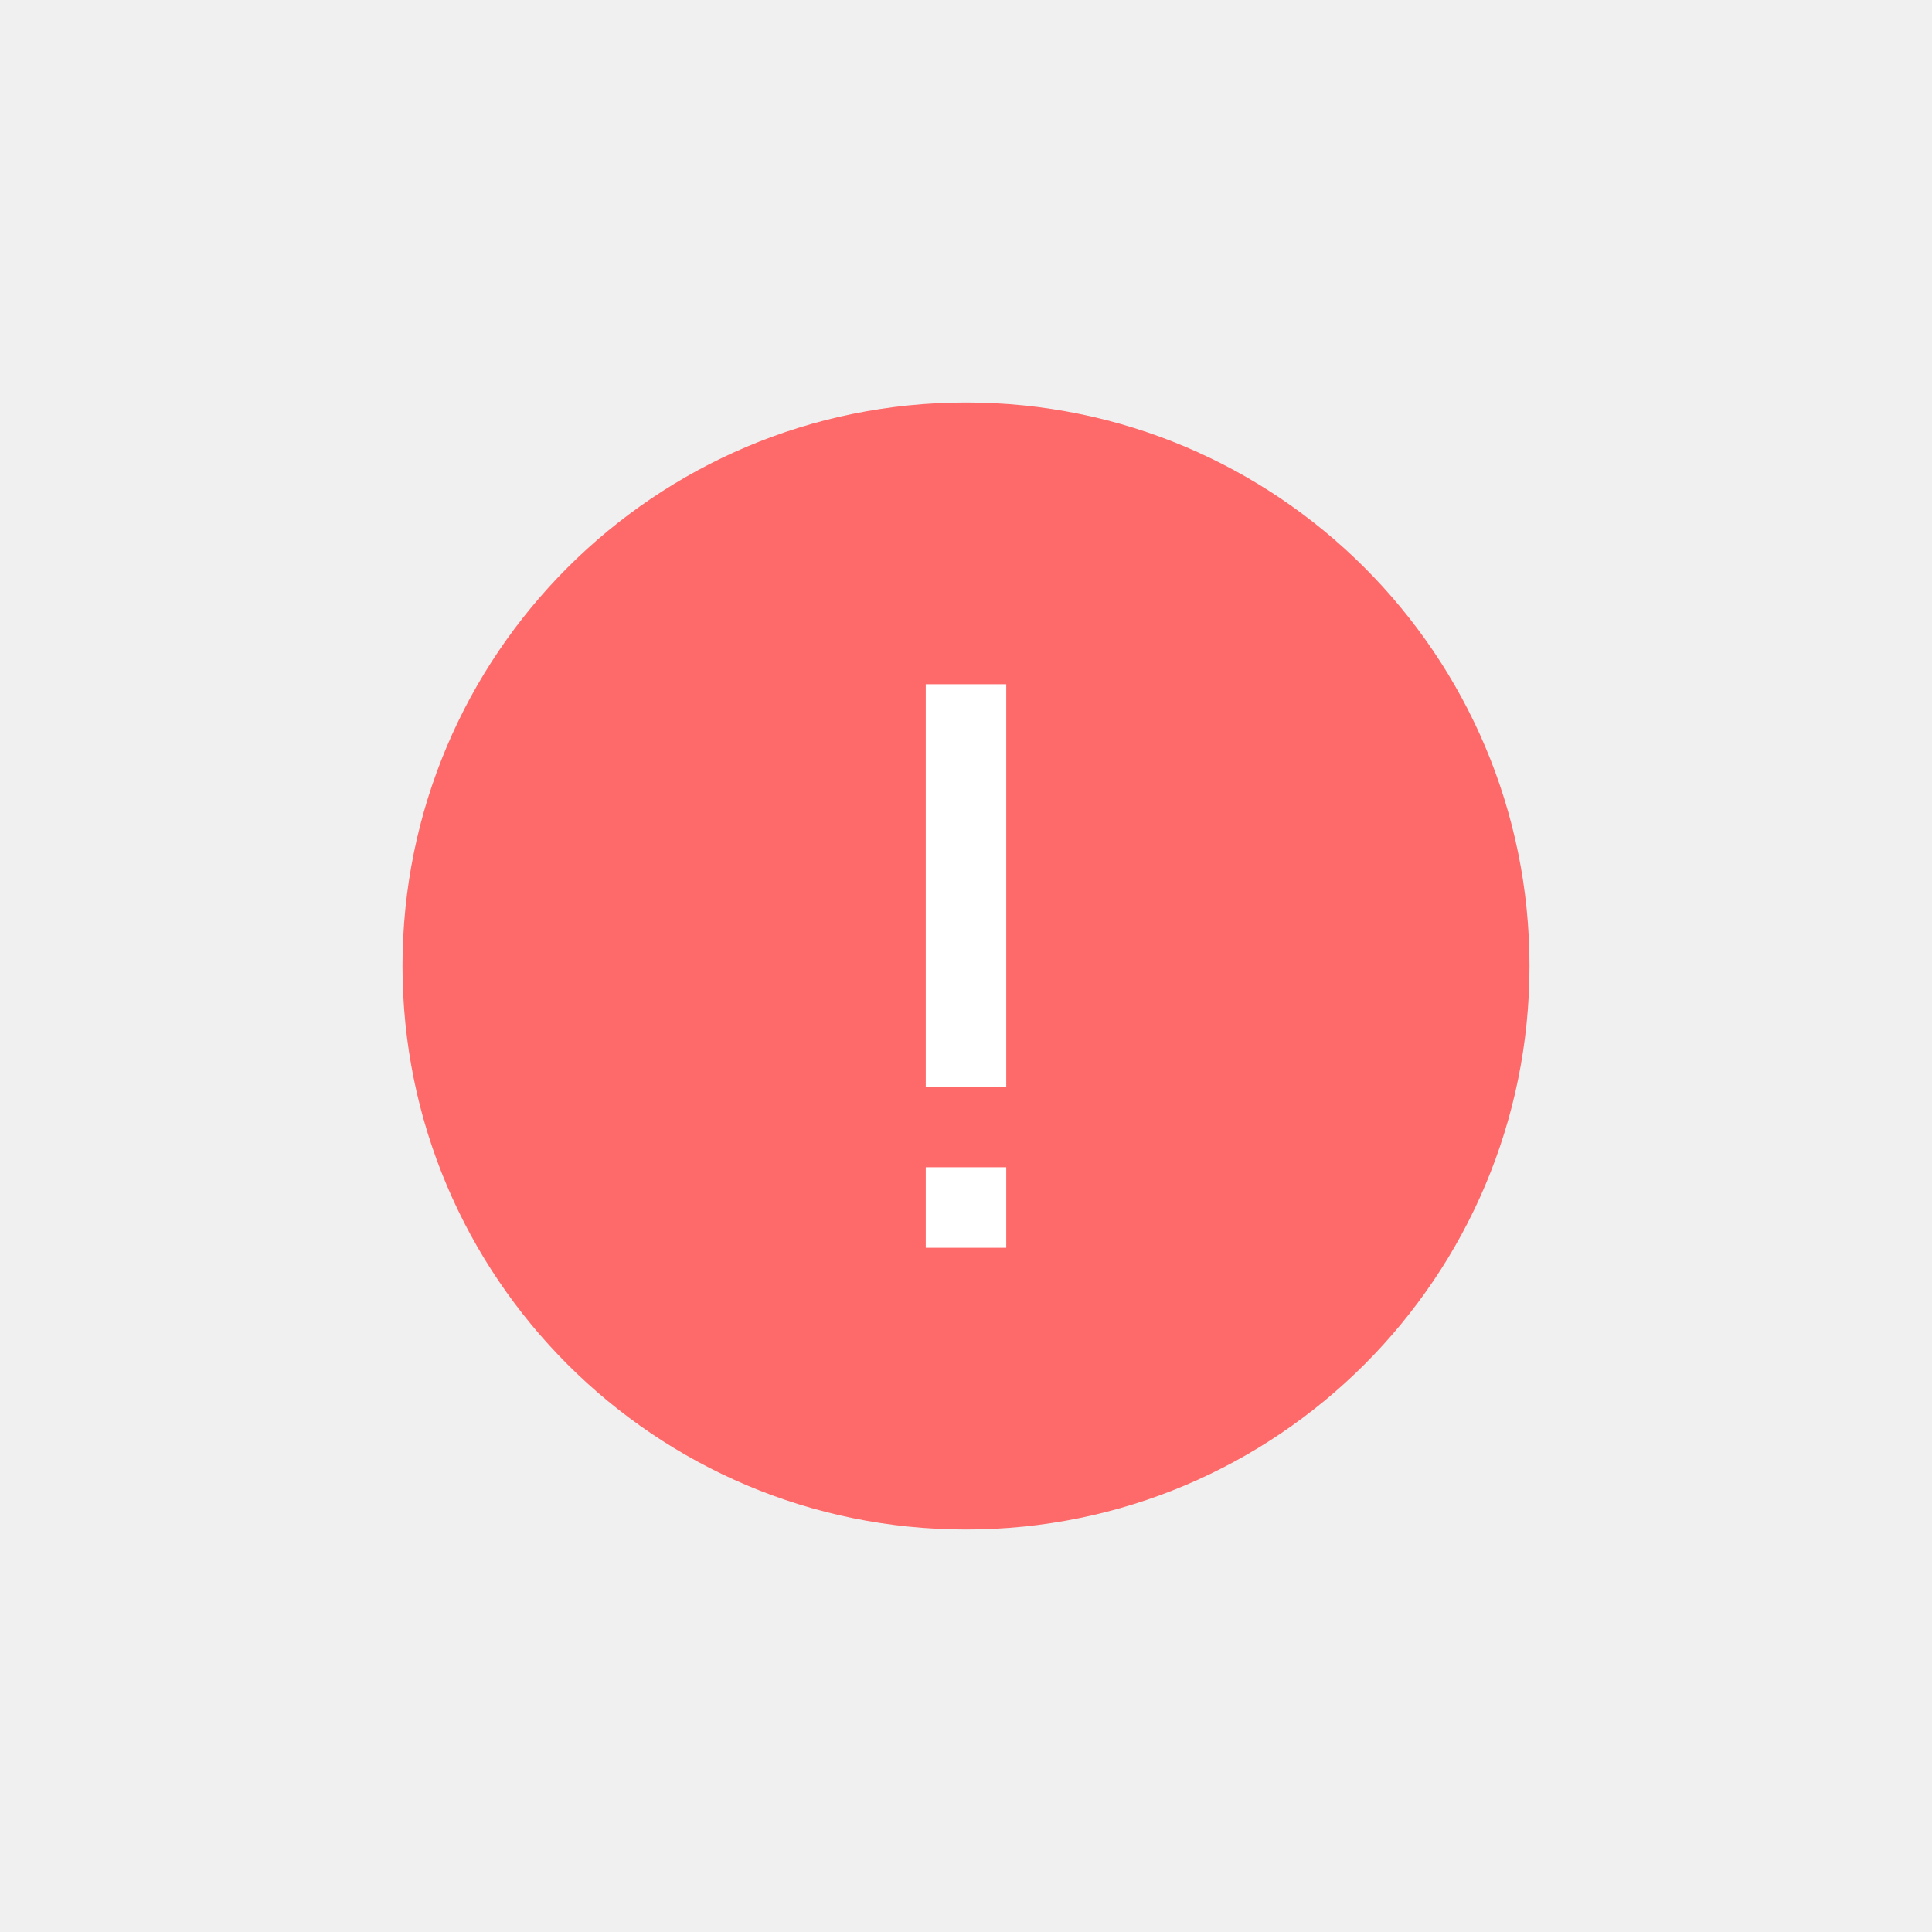
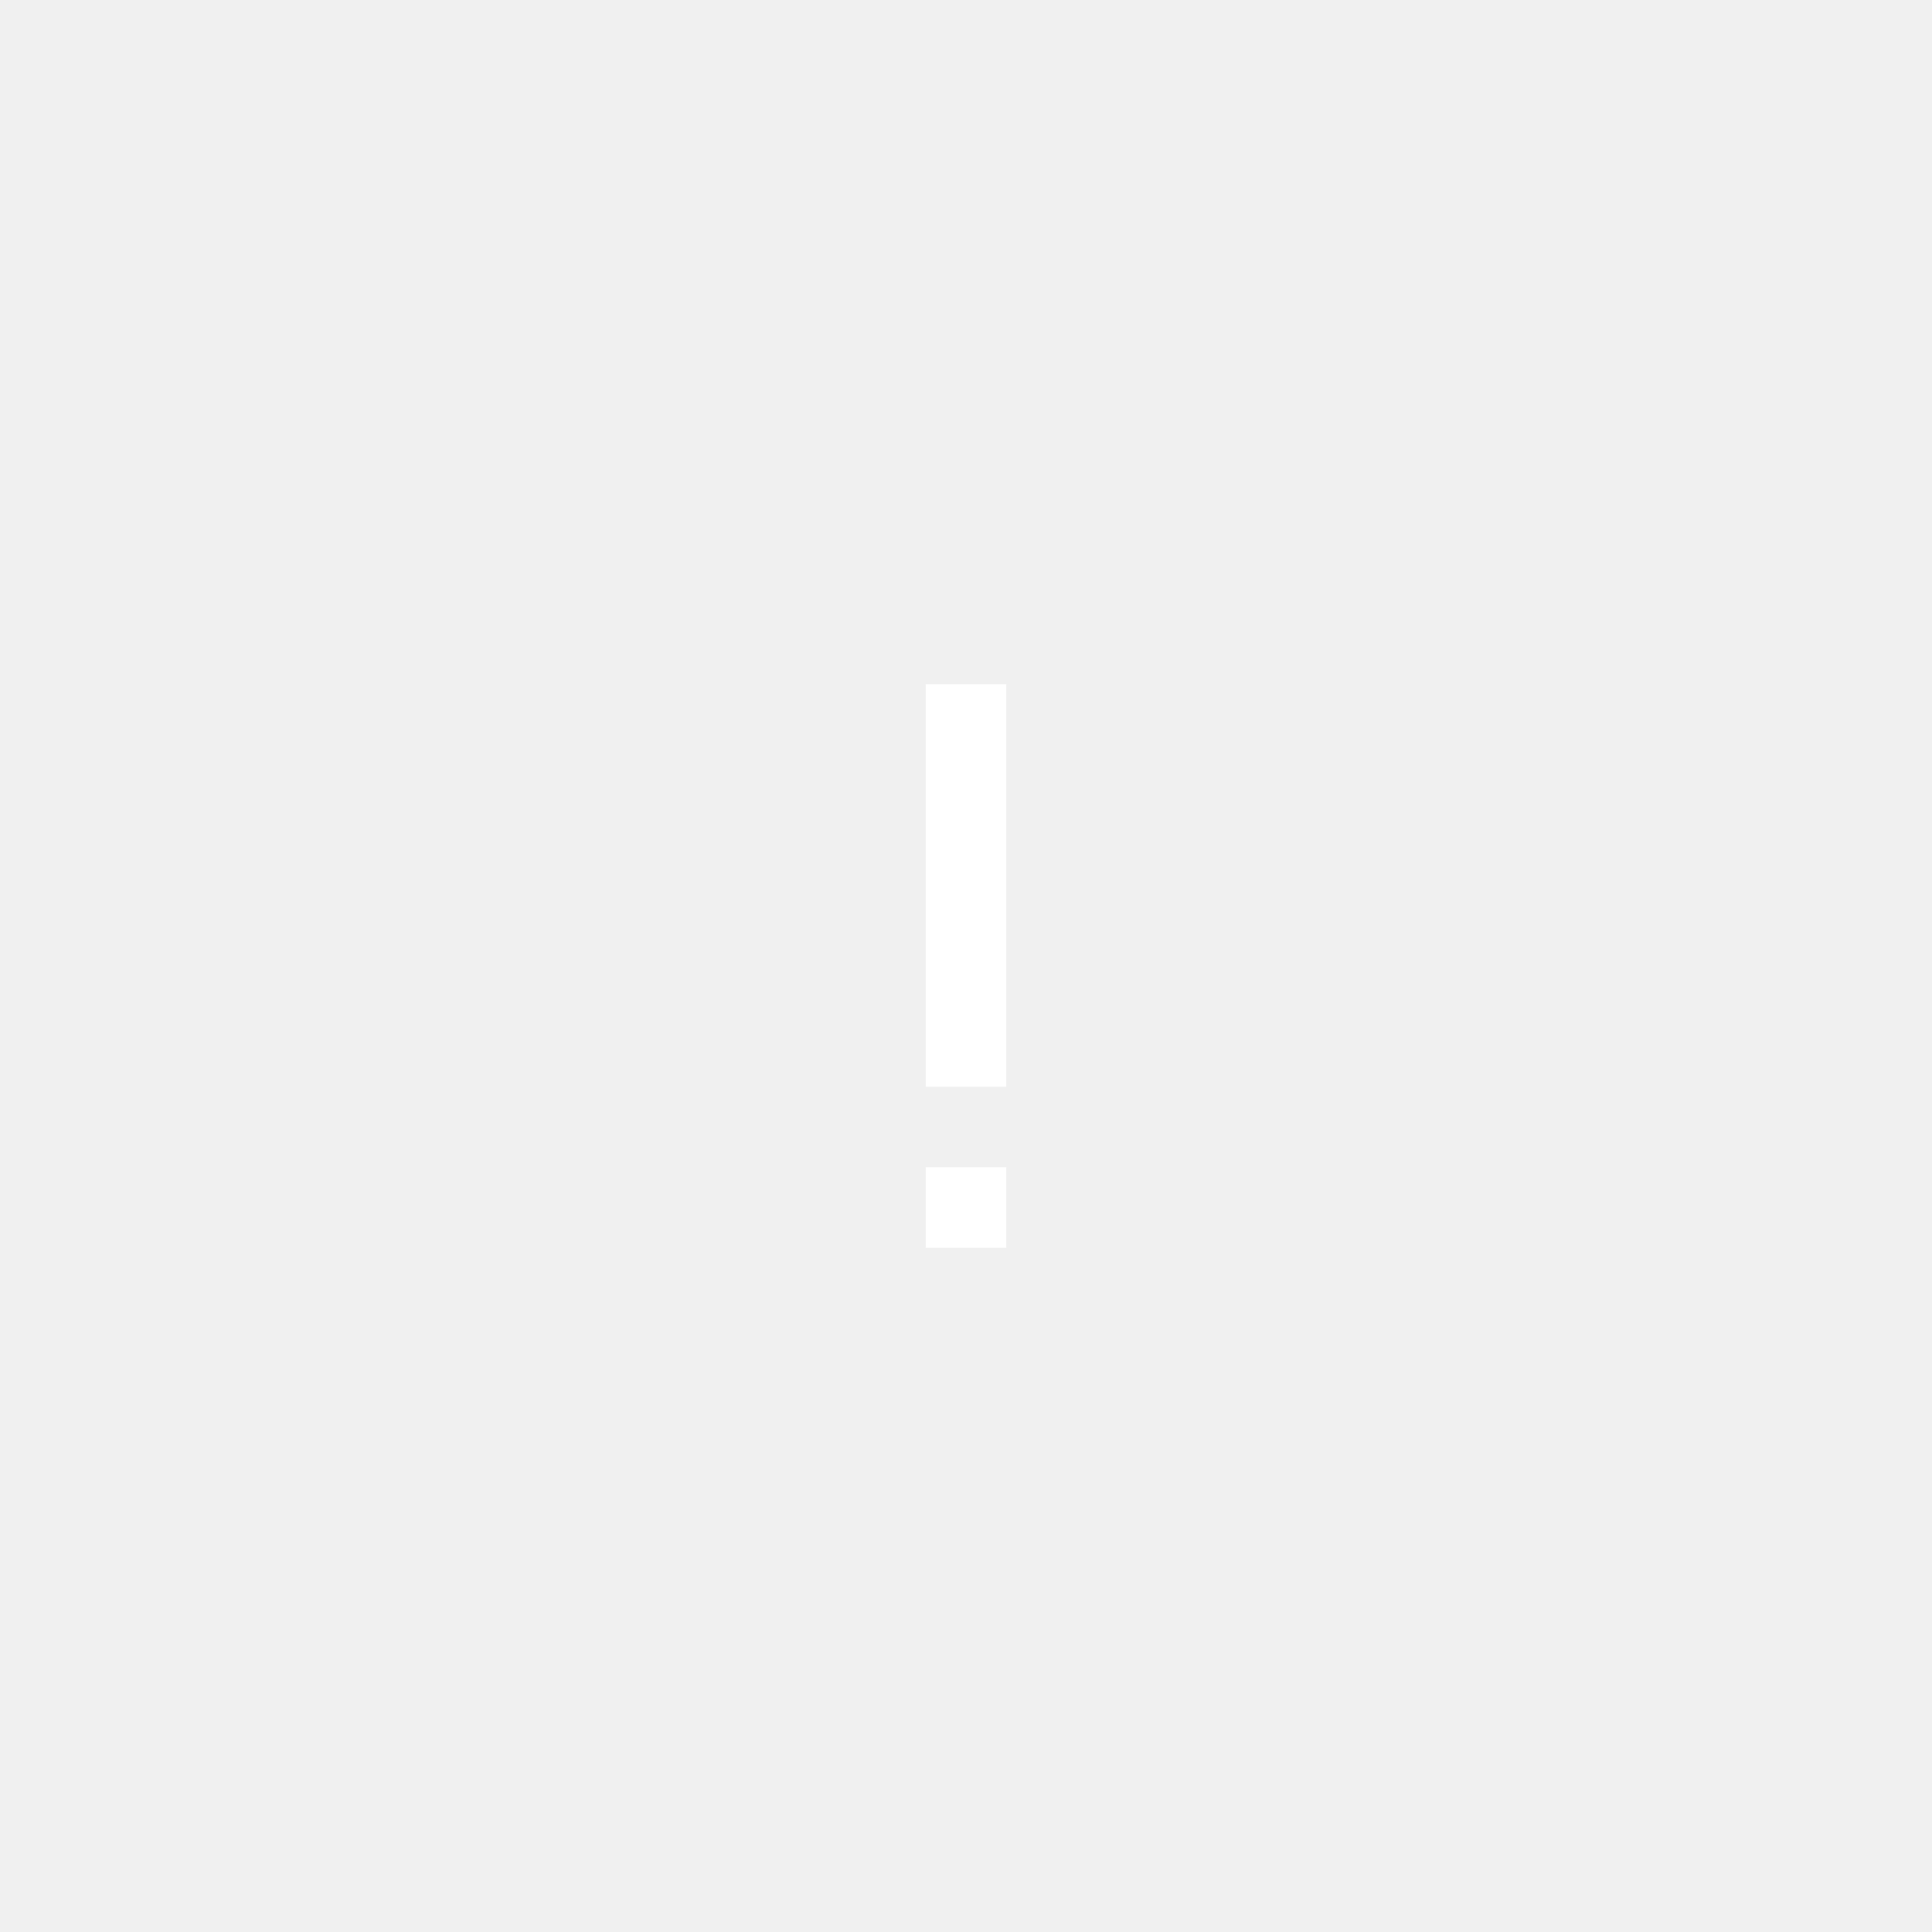
<svg xmlns="http://www.w3.org/2000/svg" width="24" height="24" viewBox="0 0 24 24" fill="none">
-   <path d="M12 19C15.866 19 19 15.866 19 12C19 8.134 15.866 5 12 5C8.134 5 5 8.134 5 12C5 15.866 8.134 19 12 19Z" fill="#FE6A6A" />
+   <path d="M12 19C15.866 19 19 15.866 19 12C19 8.134 15.866 5 12 5C8.134 5 5 8.134 5 12C5 15.866 8.134 19 12 19Z" fill="current" />
  <path d="M12.5 8.5H11.5V13.5H12.5V8.5Z" fill="white" />
  <path d="M12.5 14.5H11.5V15.5H12.5V14.5Z" fill="white" />
</svg>
